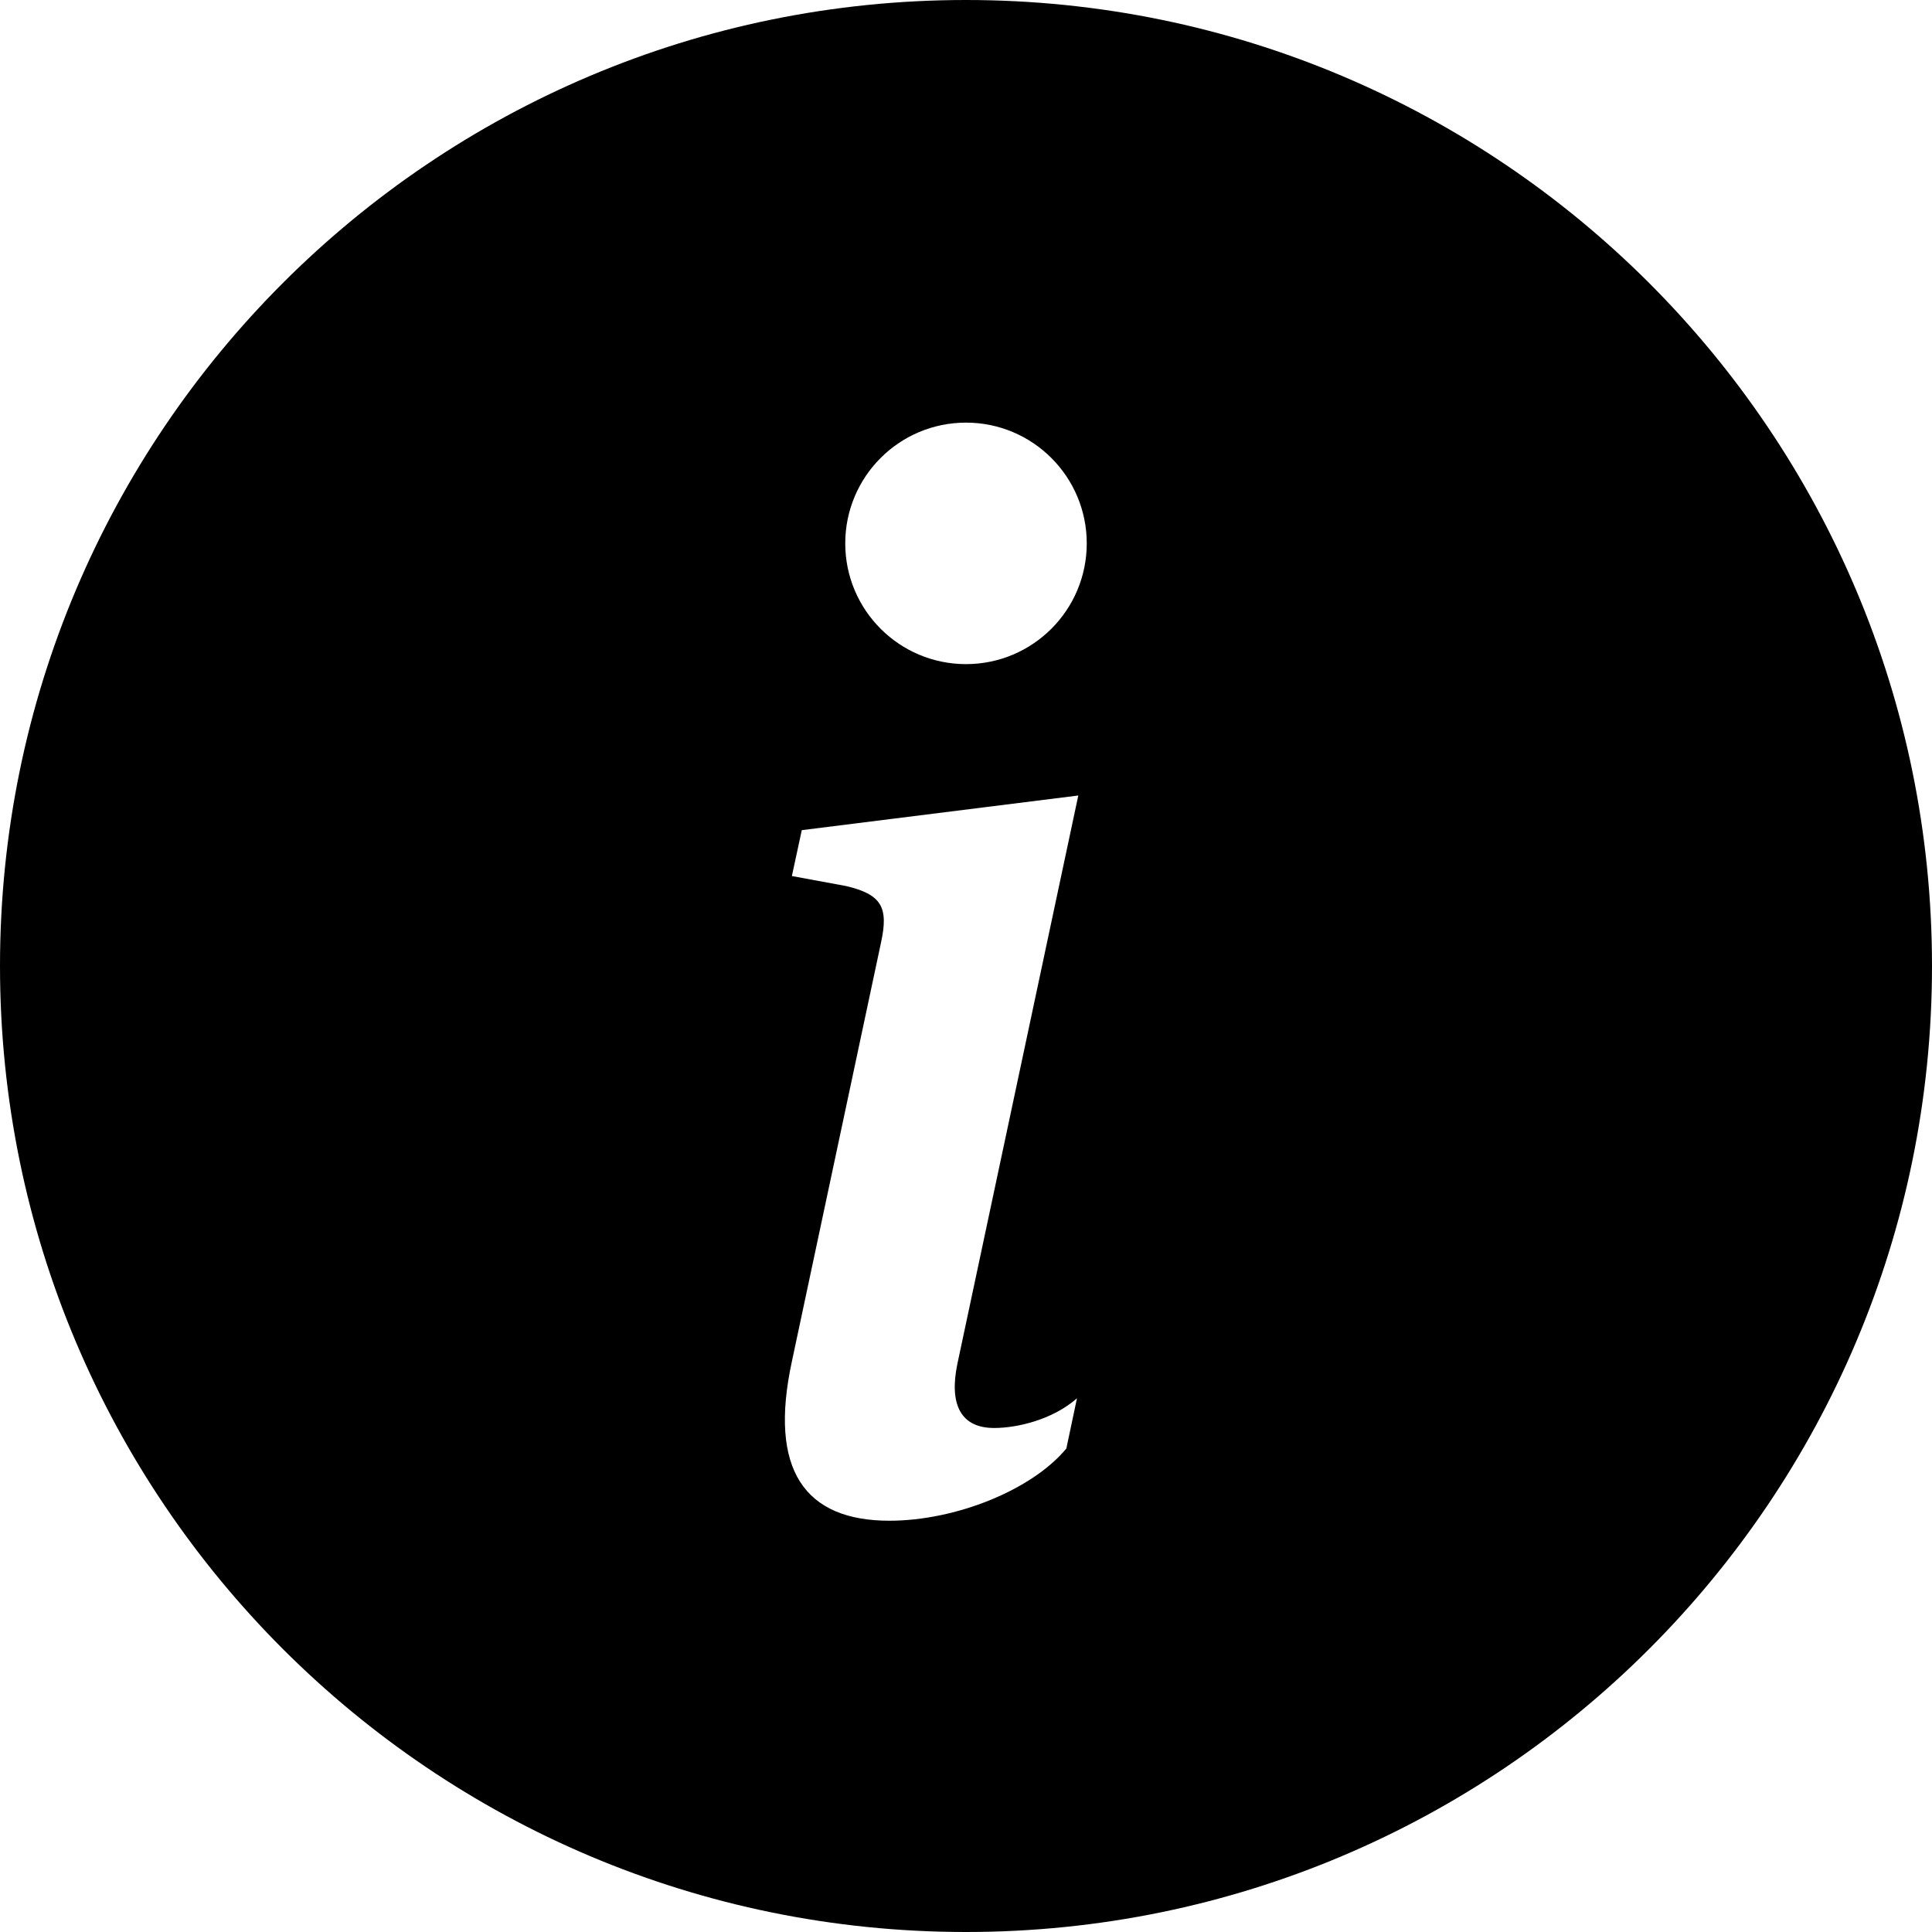
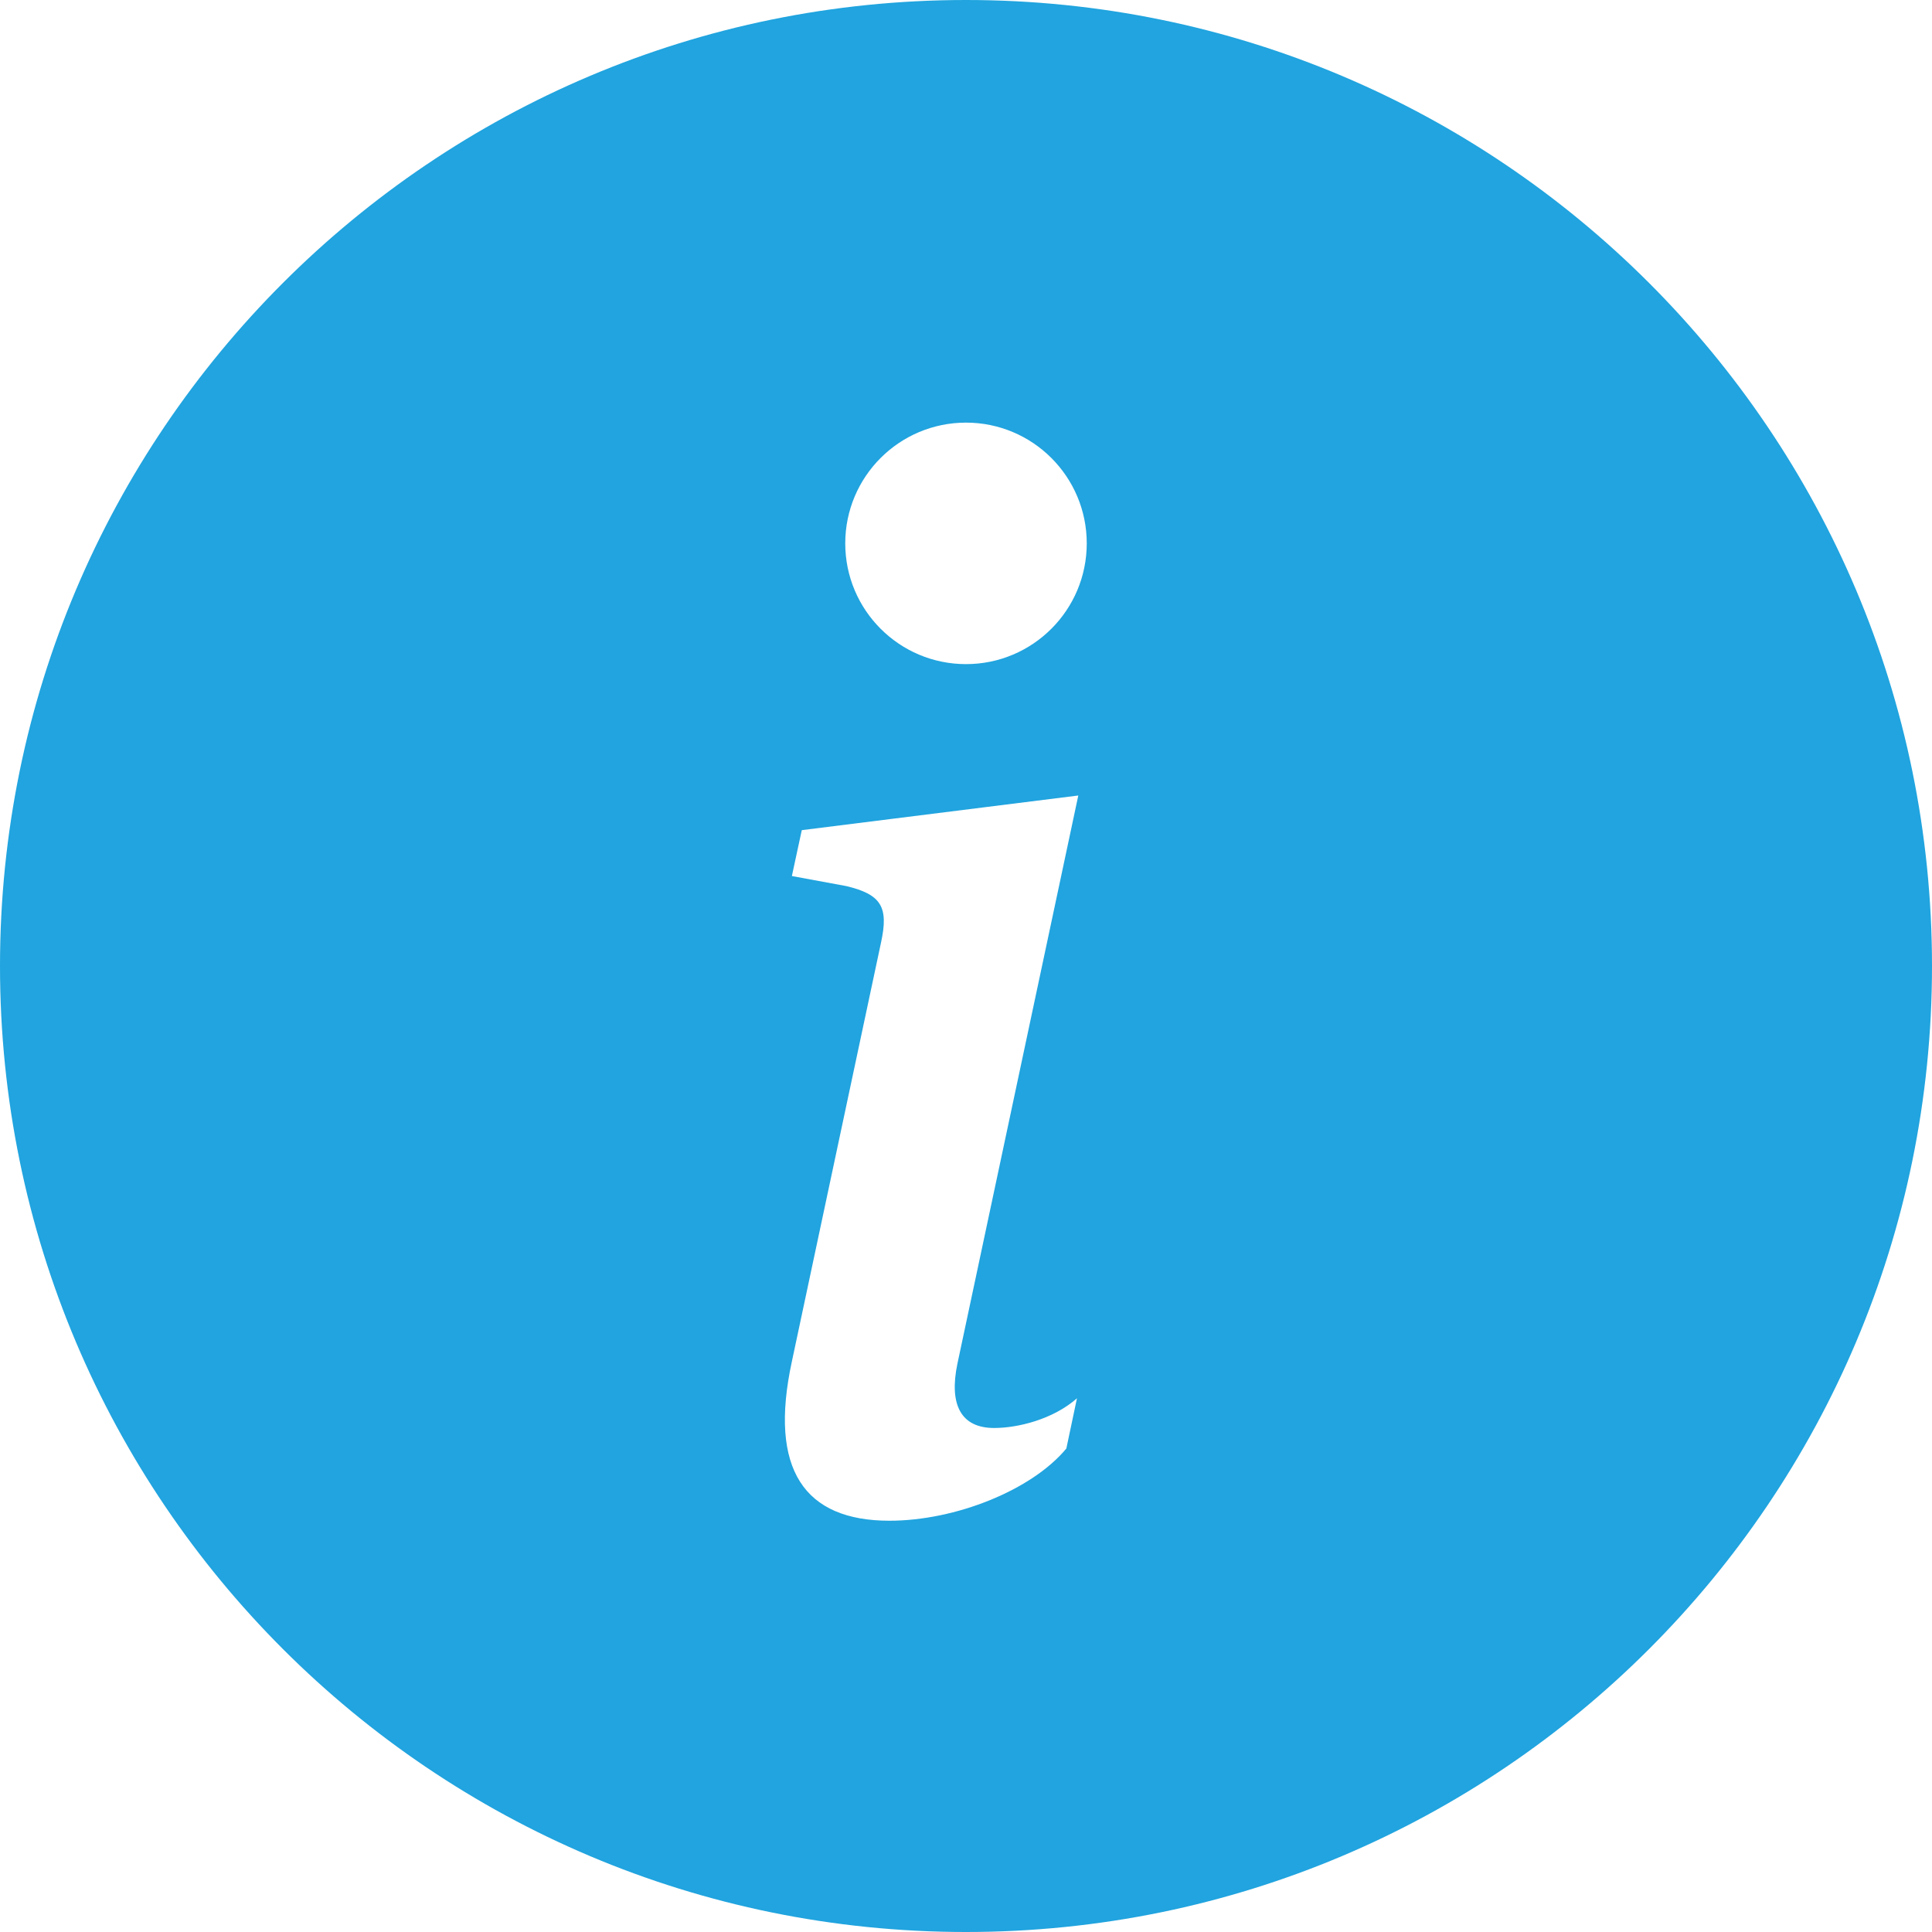
- <svg xmlns="http://www.w3.org/2000/svg" width="1em" height="1em" viewBox="0 0 16 16" class="bi bi-info-circle-fill" fill="currentColor">
+ <svg xmlns="http://www.w3.org/2000/svg" width="1em" height="1em" viewBox="0 0 16 16" class="bi bi-info-circle-fill" fill="#21a4df">
  <path fill-rule="evenodd" d="M8 16A8 8 0 1 0 8 0a8 8 0 0 0 0 16zm.93-9.412l-2.29.287-.082.38.45.083c.294.07.352.176.288.469l-.738 3.468c-.194.897.105 1.319.808 1.319.545 0 1.178-.252 1.465-.598l.088-.416c-.2.176-.492.246-.686.246-.275 0-.375-.193-.304-.533L8.93 6.588zM8 5.5a1 1 0 1 0 0-2 1 1 0 0 0 0 2z" />
</svg>
